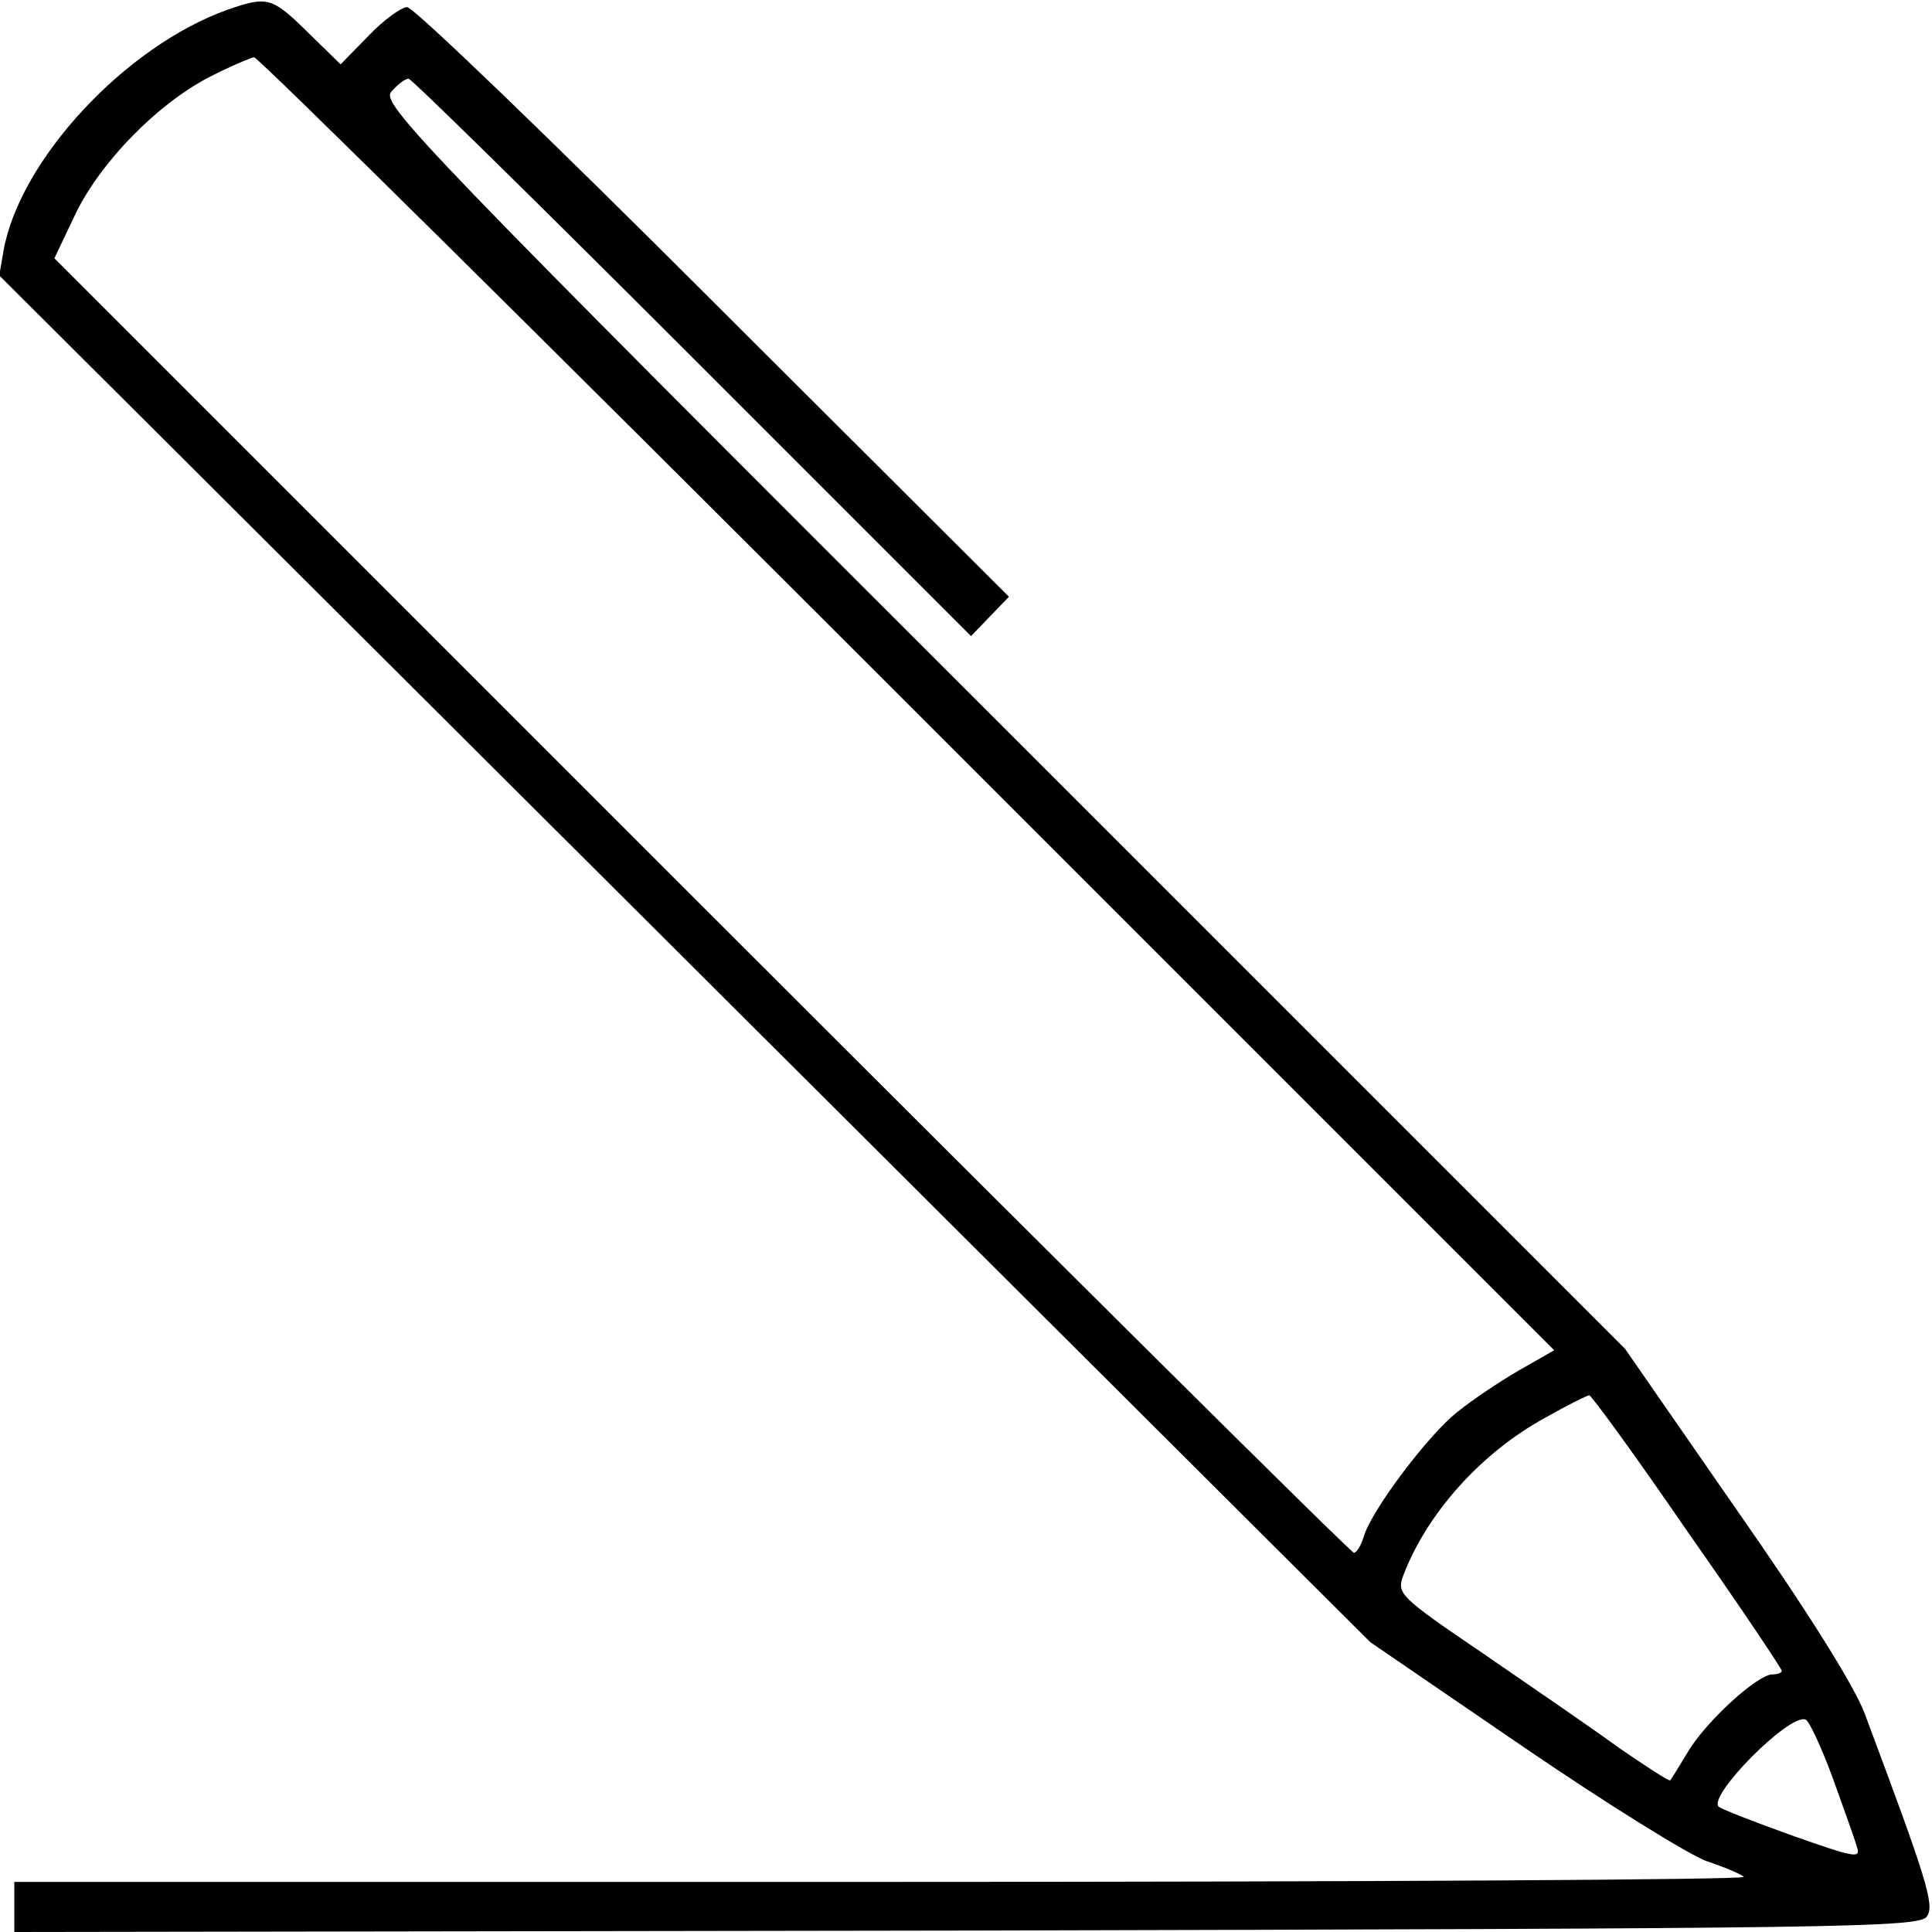
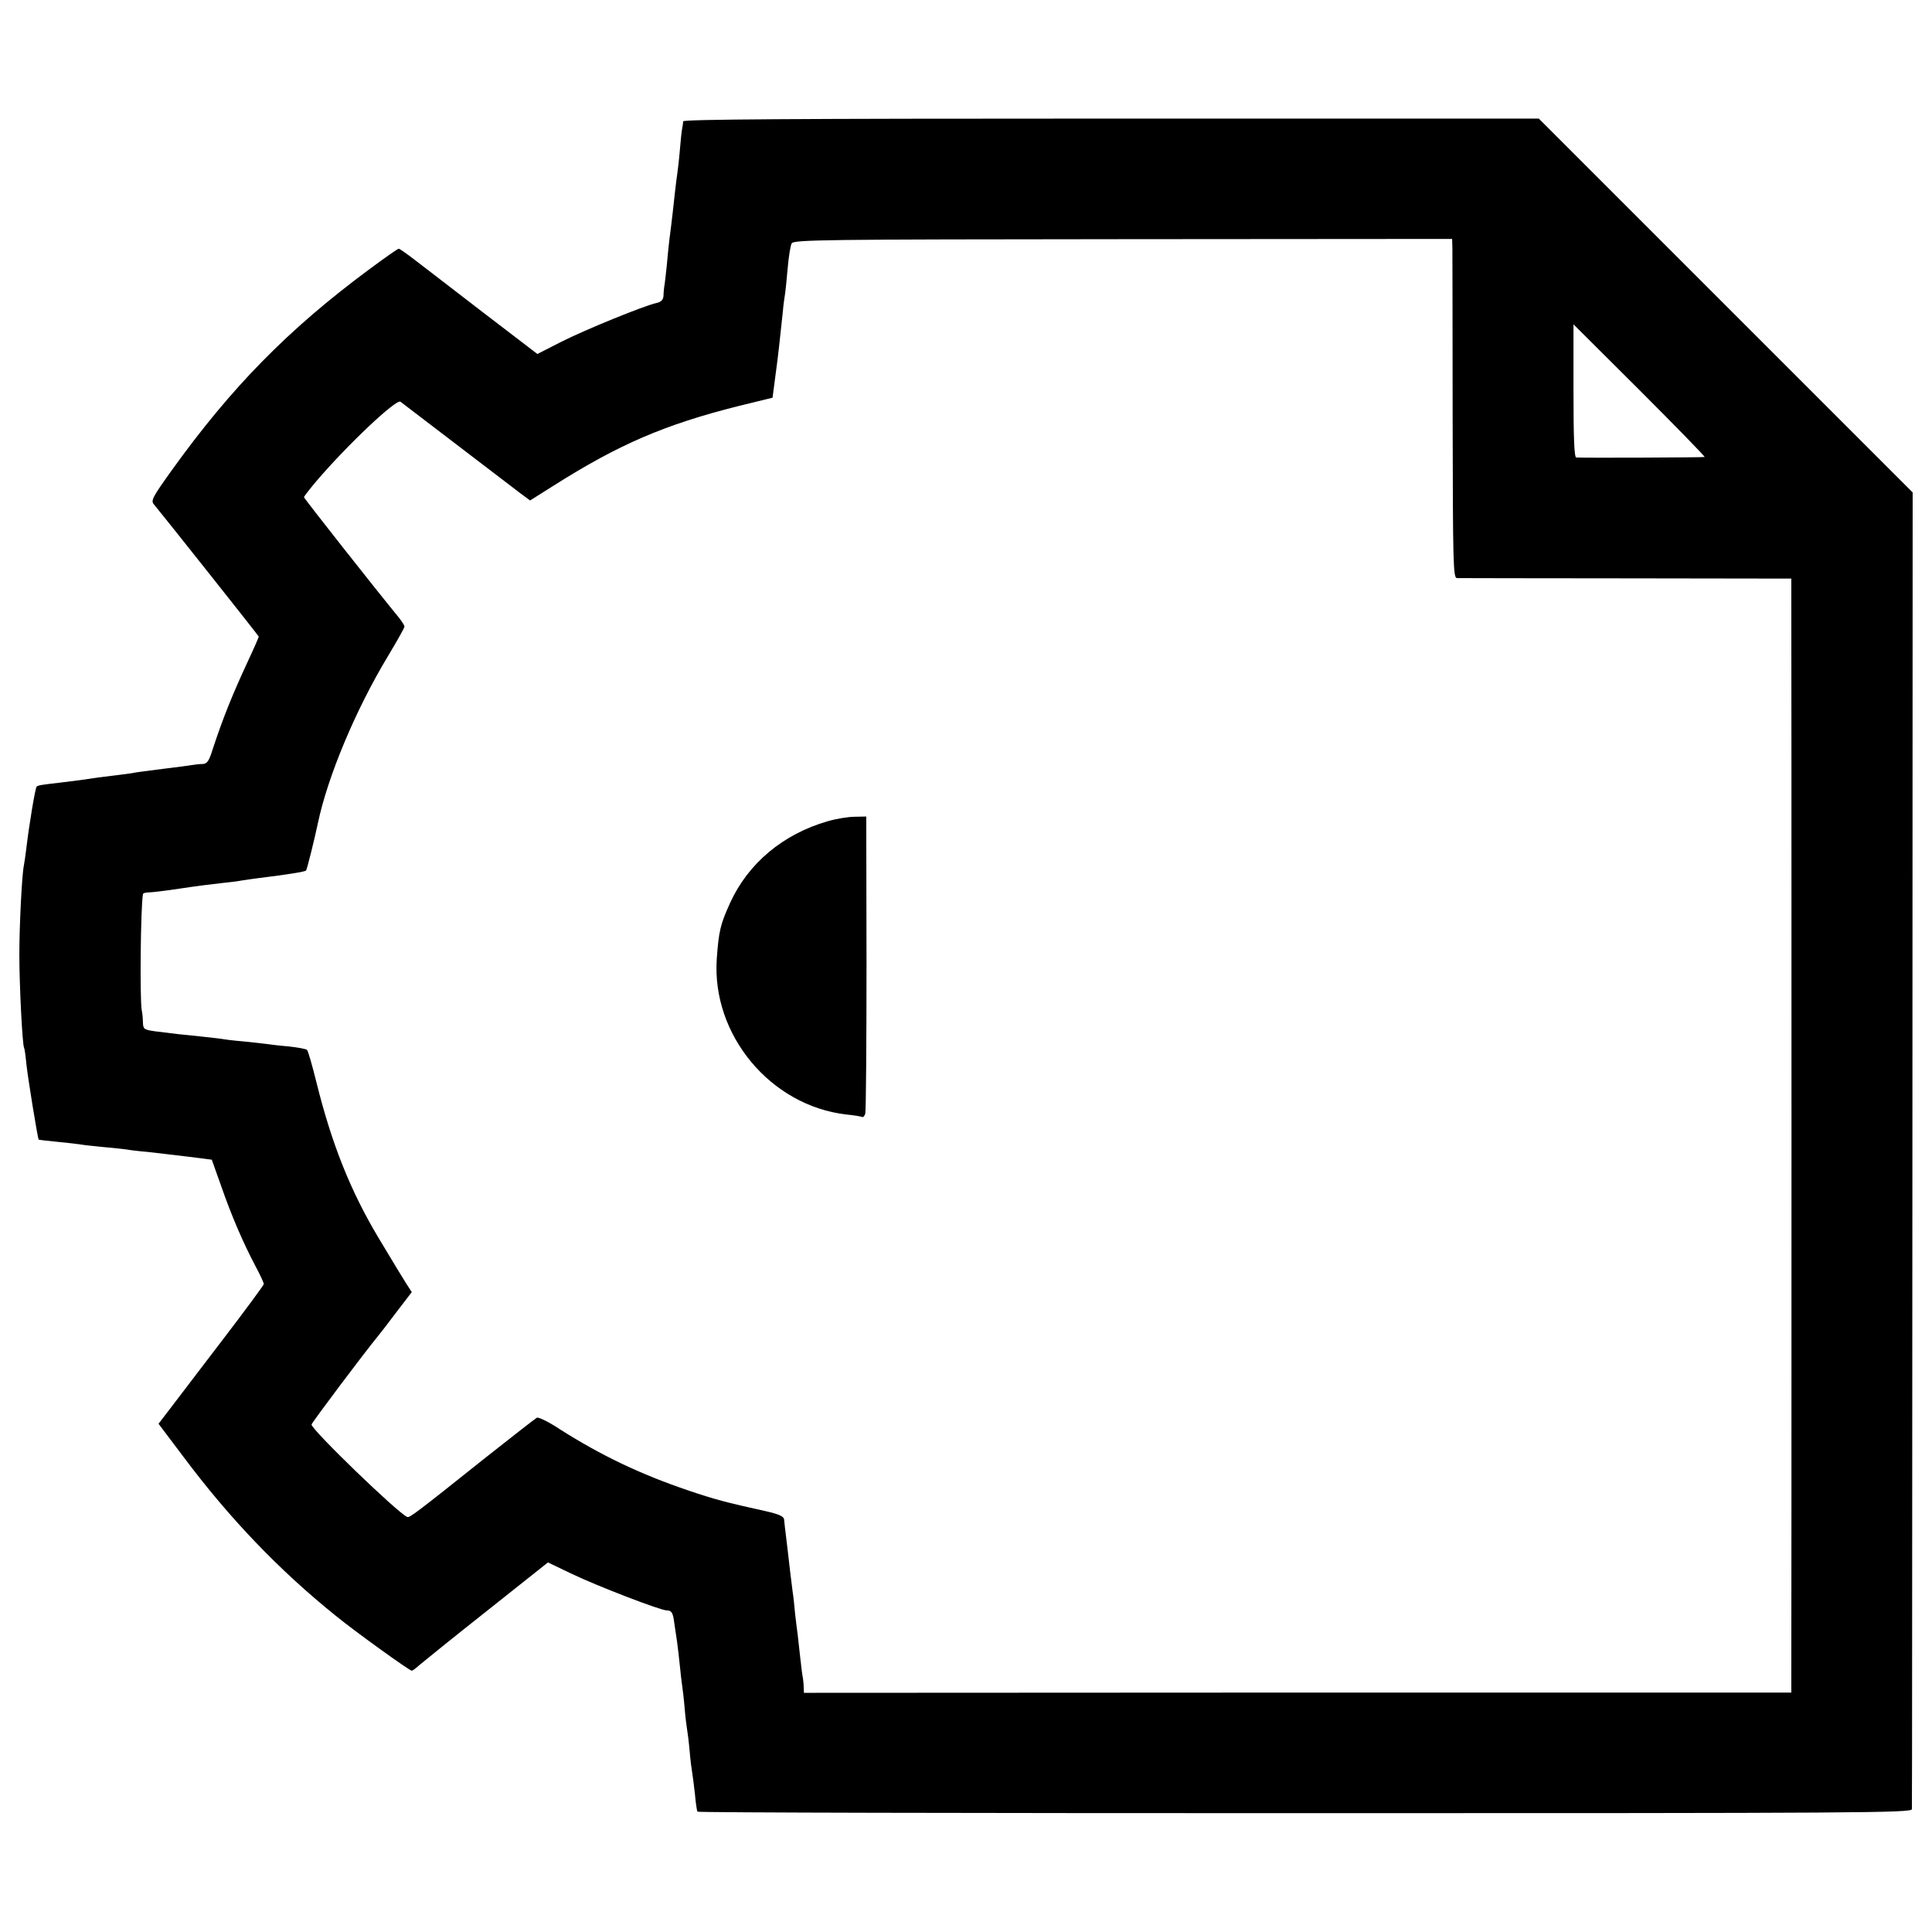
- <svg xmlns="http://www.w3.org/2000/svg" version="1.0" width="16pt" height="16pt" viewBox="0 0 16 16" preserveAspectRatio="xMidYMid meet">
-   <g transform="translate(0,16) scale(0.005926,-0.005926)" fill="#000000" stroke="none">
-     <path d="M317 2686 c-142 -51 -289 -209 -312 -336 l-6 -35 958 -955 958 -955 212 -145 c117 -80 233 -152 258 -161 24 -8 48 -18 52 -22 3 -4 -539 -7 -1205 -7 l-1212 0 0 -35 0 -35 1331 2 c1228 3 1333 4 1342 20 11 16 -1 53 -87 283 -14 38 -81 145 -179 285 l-156 225 -870 870 c-819 818 -869 870 -854 887 9 10 19 18 24 18 4 0 182 -175 397 -390 l389 -389 26 27 27 28 -413 412 c-227 227 -419 412 -428 412 -8 0 -33 -18 -54 -40 l-39 -40 -46 45 c-50 49 -56 51 -113 31z m951 -969 l904 -904 -49 -28 c-26 -15 -65 -41 -86 -58 -40 -31 -120 -137 -131 -174 -4 -13 -10 -23 -14 -23 -4 0 -414 407 -912 905 l-904 904 29 61 c35 73 114 154 187 192 29 15 58 27 63 28 6 0 417 -407 913 -903z m1090 -1157 c73 -104 132 -192 132 -195 0 -3 -6 -5 -13 -5 -21 0 -93 -66 -118 -108 -12 -20 -23 -38 -25 -40 -1 -2 -33 19 -71 45 -37 27 -123 86 -190 132 -118 80 -121 84 -112 109 33 87 109 172 199 221 30 17 58 31 61 31 3 0 65 -85 137 -190z m203 -344 c15 -42 31 -86 34 -97 6 -17 -3 -15 -91 16 -53 19 -99 37 -102 40 -16 15 98 130 121 122 5 -1 22 -38 38 -81z" />
+ <svg xmlns="http://www.w3.org/2000/svg" version="1.0" width="769pt" height="769pt" viewBox="0 0 769 769" preserveAspectRatio="xMidYMid meet">
+   <g transform="translate(0,769) scale(0.1,-0.1)" fill="#000000" stroke="none">
+     <path d="M2719 7207 c0 -7 -2 -20 -4 -30 -2 -10 -6 -48 -9 -85 -3 -37 -8 -78 -10 -92 -2 -14 -7 -50 -10 -80 -12 -112 -18 -156 -22 -187 -2 -18 -7 -63 -10 -100 -4 -37 -8 -75 -10 -83 -1 -8 -3 -25 -3 -37 -1 -16 -9 -25 -28 -29 -55 -13 -280 -105 -376 -153 l-98 -50 -217 166 c-119 92 -242 186 -273 210 -30 23 -58 43 -62 43 -4 0 -58 -38 -120 -84 -322 -239 -546 -468 -782 -796 -78 -109 -86 -123 -72 -138 35 -42 417 -523 417 -526 0 -2 -18 -44 -41 -93 -66 -142 -102 -232 -144 -360 -13 -42 -21 -53 -38 -54 -12 0 -31 -2 -42 -4 -11 -2 -62 -9 -114 -15 -51 -7 -103 -13 -113 -15 -11 -3 -46 -7 -77 -11 -53 -6 -83 -10 -141 -19 -14 -2 -50 -6 -80 -10 -79 -9 -89 -11 -94 -16 -6 -5 -31 -159 -41 -244 -3 -27 -8 -59 -10 -70 -8 -38 -18 -241 -18 -355 0 -119 12 -361 19 -371 2 -3 6 -32 9 -64 5 -50 45 -297 49 -301 0 -1 35 -5 76 -9 41 -4 84 -9 95 -11 10 -2 51 -6 90 -10 38 -3 78 -8 87 -9 9 -2 48 -7 85 -10 37 -4 110 -13 162 -19 l94 -12 37 -104 c41 -118 87 -225 136 -318 19 -35 34 -68 34 -73 0 -4 -75 -106 -167 -226 -91 -120 -186 -243 -209 -274 l-43 -56 101 -134 c182 -243 378 -448 604 -630 77 -63 294 -219 303 -219 3 0 17 10 31 23 14 12 134 109 268 215 l243 193 94 -45 c102 -49 354 -146 379 -146 19 0 25 -9 30 -51 3 -19 8 -52 11 -74 3 -22 8 -65 11 -95 3 -30 7 -65 9 -78 2 -13 7 -53 10 -90 3 -37 8 -76 10 -87 2 -11 7 -49 10 -85 3 -36 8 -74 10 -85 2 -11 7 -49 11 -85 3 -36 8 -68 10 -71 2 -4 1090 -6 2419 -6 2214 0 2415 1 2415 16 1 9 1 1192 2 2628 l1 2613 -744 744 -744 744 -1703 0 c-1283 0 -1702 -3 -1703 -11z m3062 -505 c0 -20 1 -324 1 -674 1 -579 2 -638 17 -639 9 0 312 -1 674 -1 l657 -1 0 -41 c1 -42 1 -4307 0 -4362 l0 -31 -1965 0 -1965 -1 -1 22 c0 11 -2 28 -3 36 -2 8 -7 46 -11 84 -4 38 -9 79 -10 90 -2 12 -6 48 -10 80 -3 33 -7 73 -10 90 -6 46 -14 114 -21 176 -11 87 -11 94 -13 112 -1 12 -20 21 -73 33 -159 35 -207 48 -307 82 -192 65 -349 140 -514 245 -42 28 -83 48 -90 45 -6 -3 -97 -74 -202 -157 -282 -225 -305 -242 -314 -238 -35 13 -381 347 -381 368 0 6 208 283 263 350 7 8 40 51 74 96 l62 81 -22 34 c-24 39 -32 51 -111 183 -111 186 -185 371 -246 616 -17 69 -34 128 -38 131 -4 4 -37 10 -74 14 -37 3 -77 8 -90 10 -13 2 -54 6 -91 10 -37 3 -76 8 -85 10 -9 1 -48 6 -87 10 -73 7 -99 10 -177 20 -44 6 -48 9 -49 33 0 15 -2 38 -5 52 -8 51 -4 411 5 461 0 4 11 7 24 7 12 0 70 7 129 16 59 9 131 18 160 21 29 3 64 7 78 10 14 2 45 7 70 10 114 14 183 25 188 30 4 3 34 126 47 187 39 187 151 454 279 666 36 60 66 113 66 118 0 5 -13 25 -29 44 -75 91 -371 466 -371 471 0 3 21 30 46 60 123 145 322 333 338 320 45 -34 449 -343 478 -365 l38 -28 92 58 c262 166 444 244 738 318 l135 33 11 84 c11 79 19 155 30 259 2 25 6 54 8 65 2 11 7 58 11 105 4 47 11 92 16 101 7 15 126 16 1319 17 l1310 1 1 -37z m1004 -831 c-3 -2 -473 -4 -511 -2 -8 1 -11 77 -11 265 l0 265 263 -262 c144 -144 261 -264 259 -266z" />
+     <path d="M3294 4421 c-177 -51 -316 -167 -388 -325 -39 -86 -45 -112 -53 -222 -21 -303 214 -585 515 -620 31 -3 60 -8 64 -10 4 -2 9 4 12 13 3 10 5 280 5 601 l-1 582 -46 -1 c-26 0 -74 -8 -108 -18z" />
  </g>
</svg>
